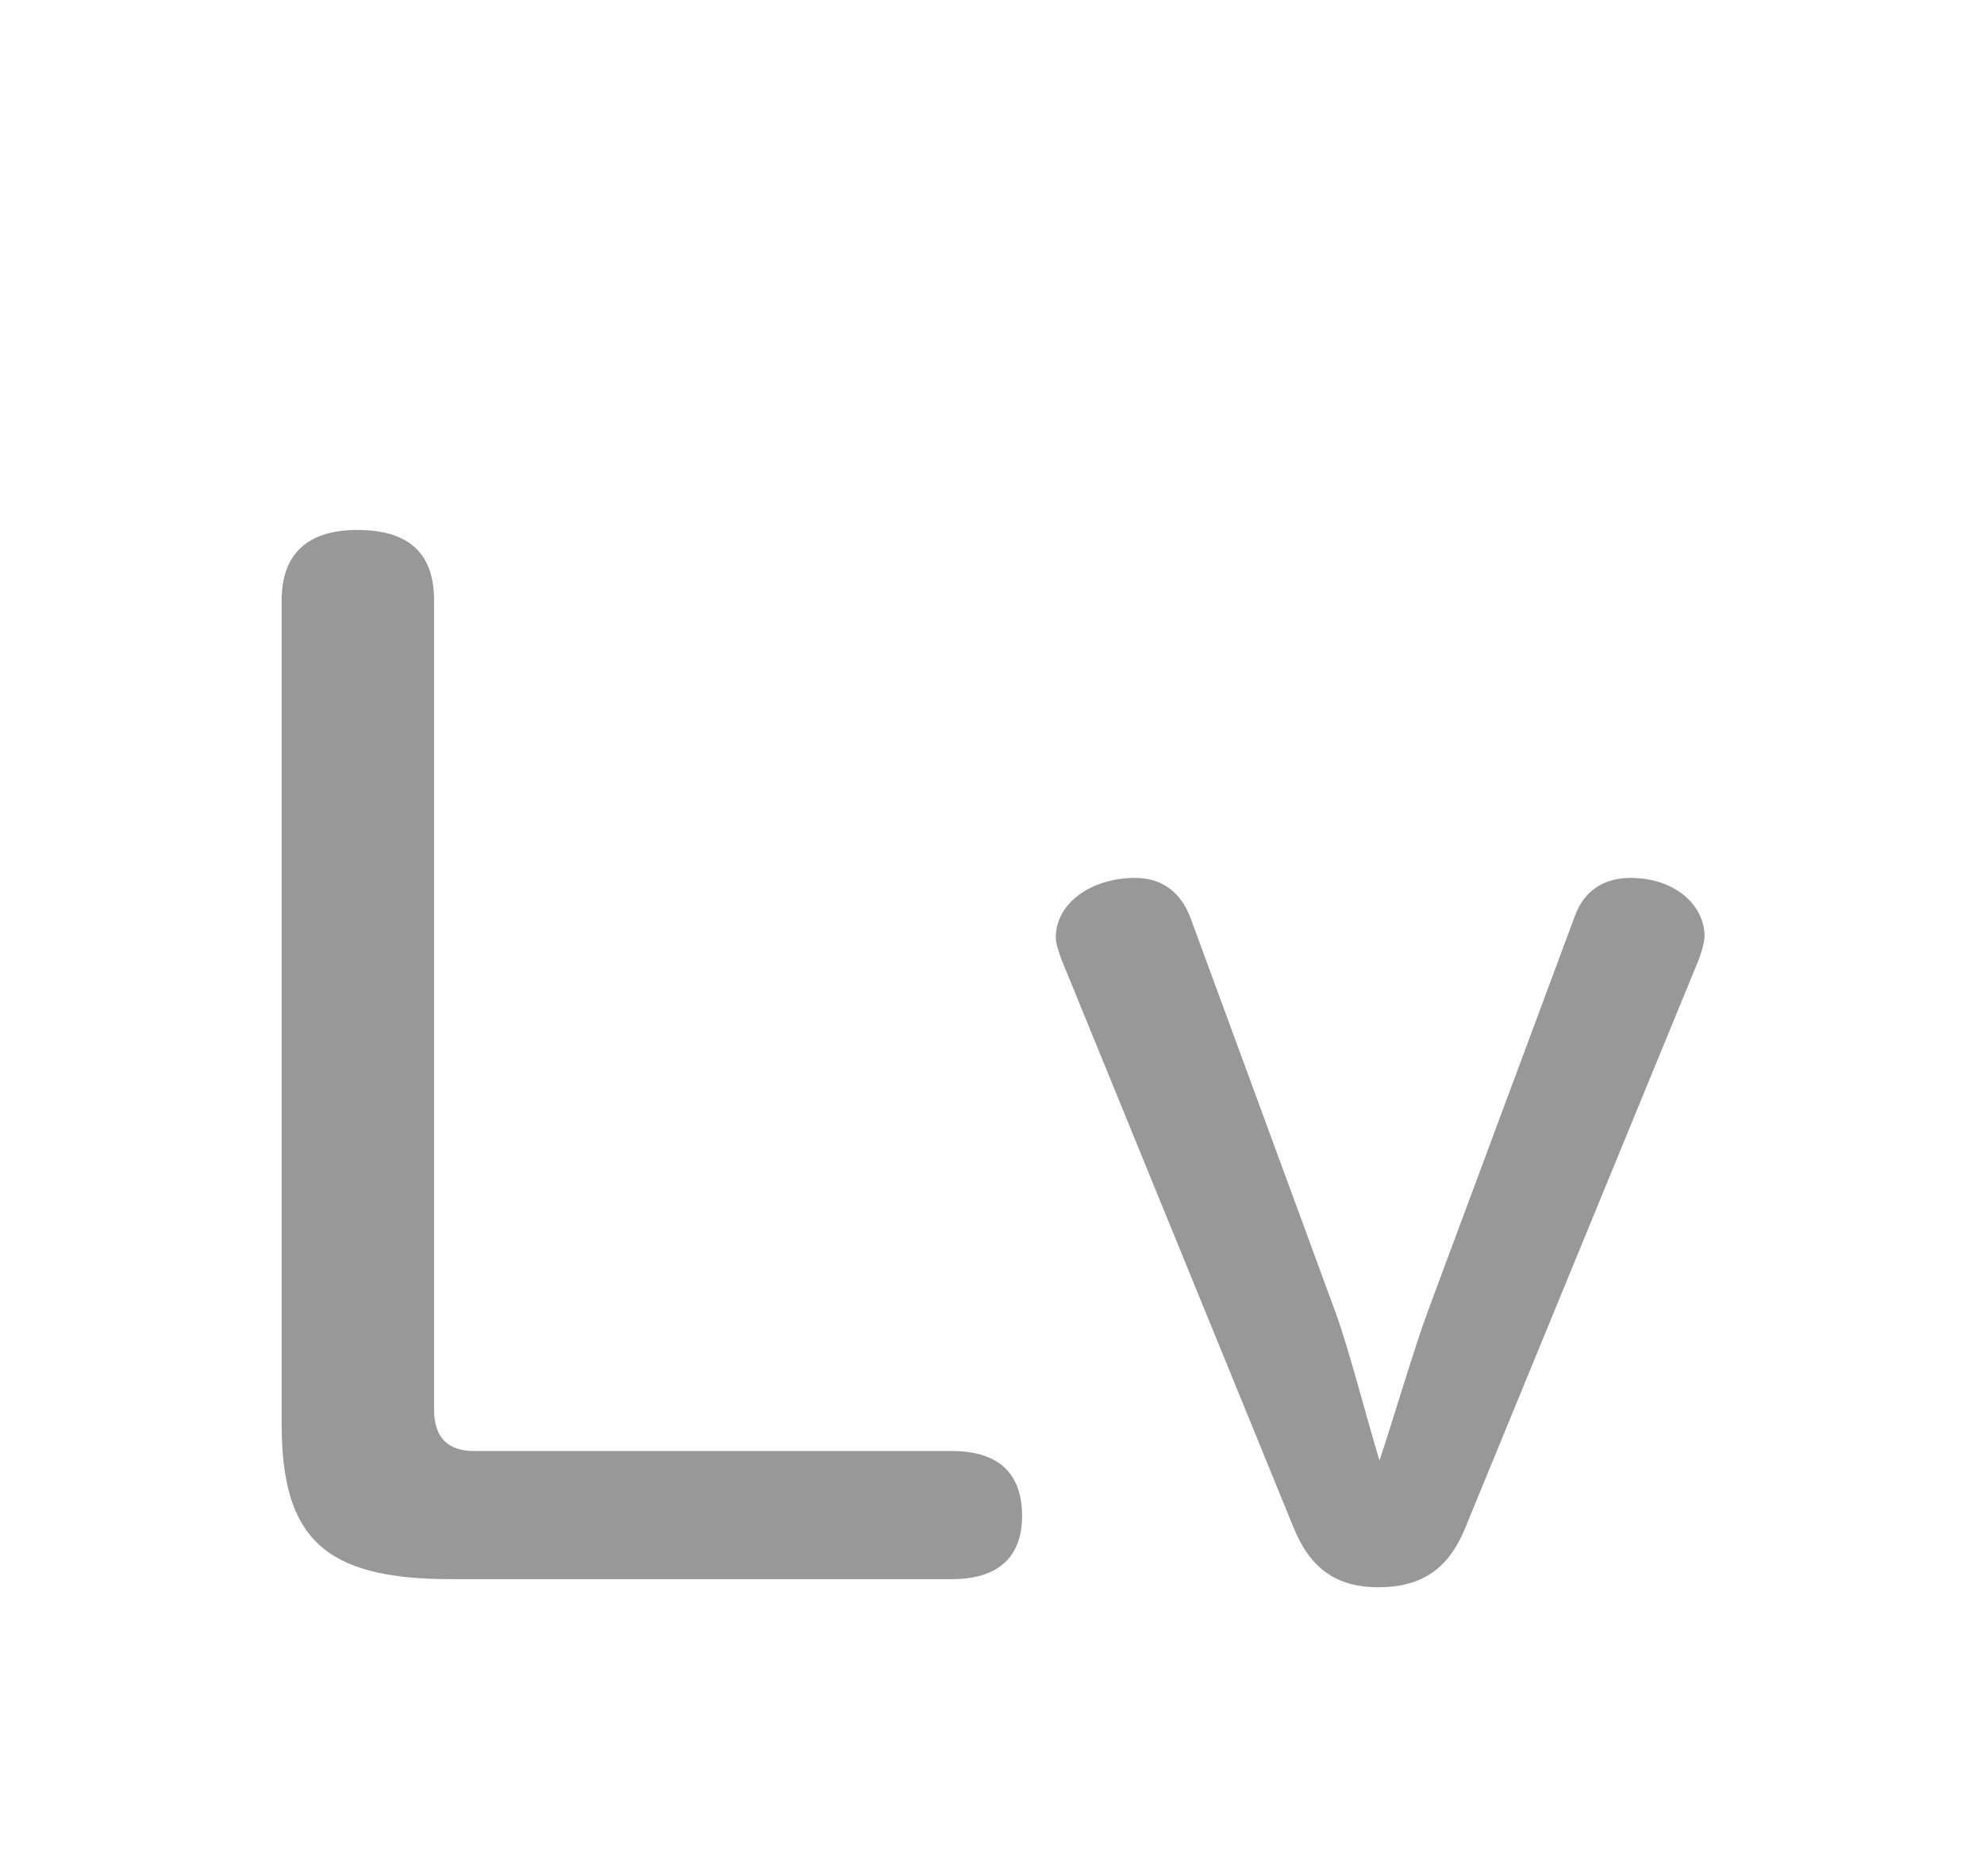
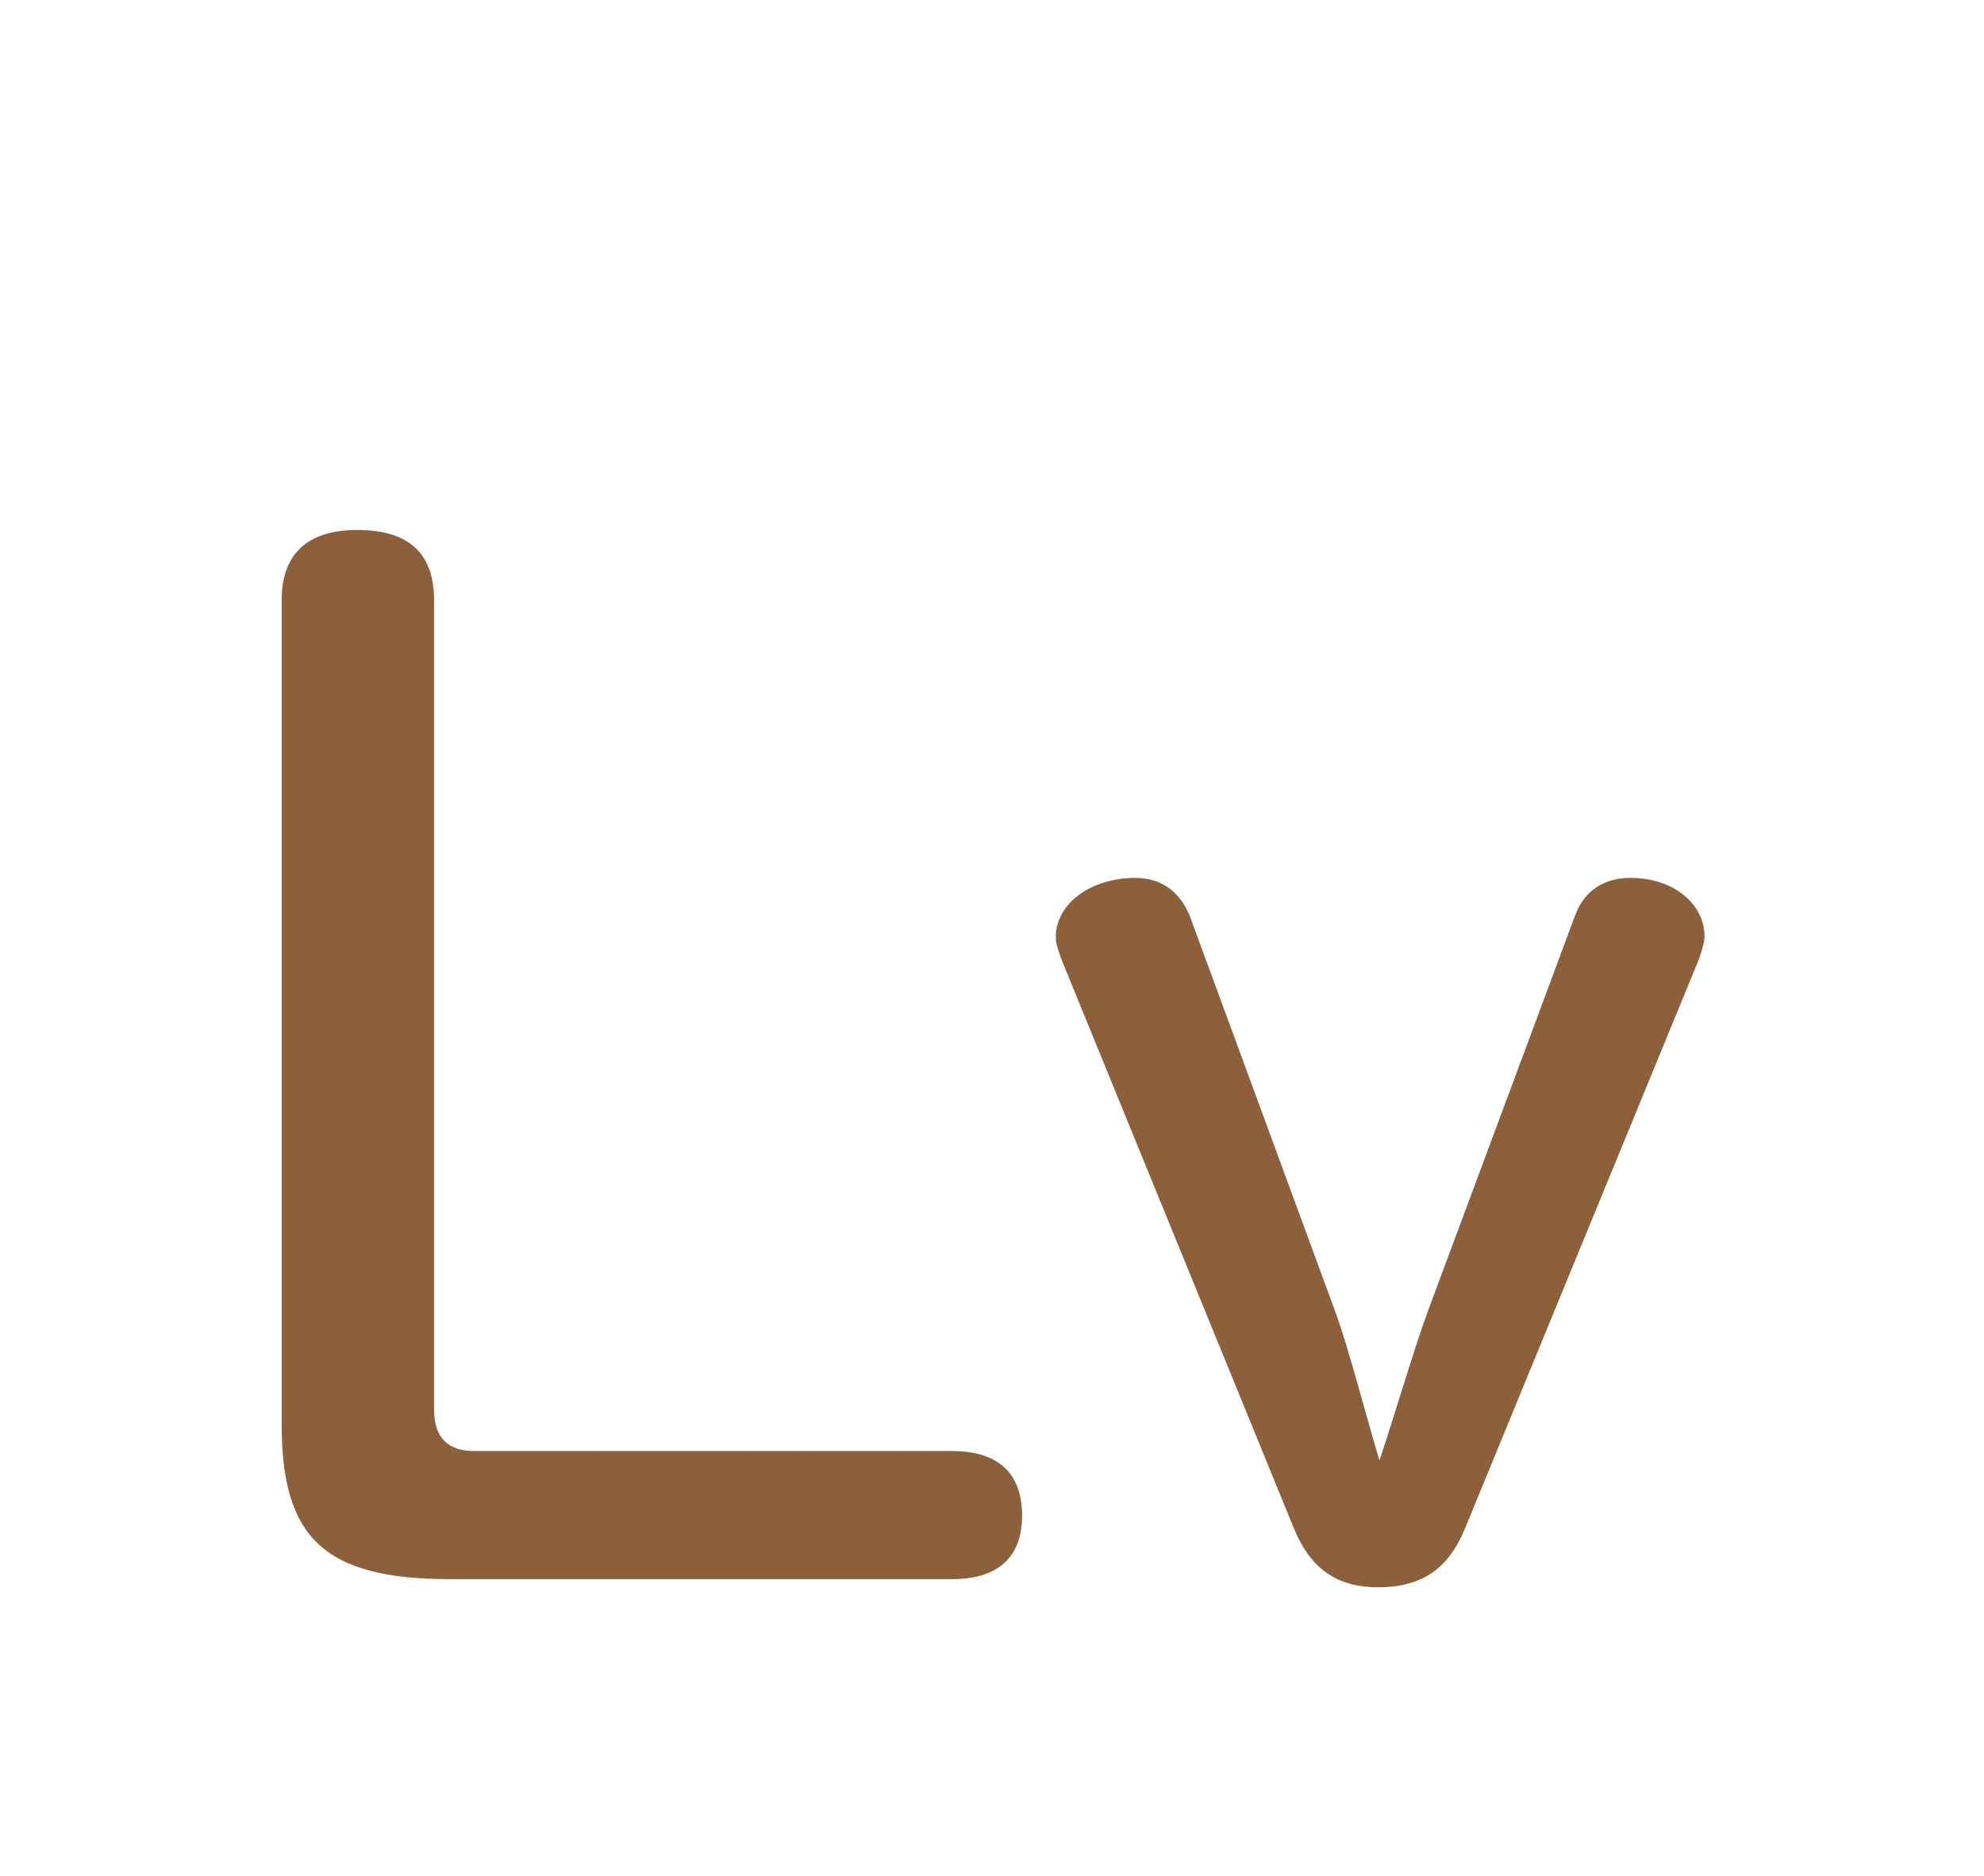
<svg xmlns="http://www.w3.org/2000/svg" width="73px" height="69px" viewBox="0 0 73 69" version="1.1">
  <defs />
  <g id="Lv" stroke="none" stroke-width="1" fill="none" fill-rule="evenodd">
-     <path d="M15.971,22.08 L15.971,51.854 C15.971,52.896 16.468,53.392 17.46,53.392 L35.027,53.392 C36.763,53.392 37.607,54.236 37.607,55.774 C37.607,57.263 36.763,58.106 35.027,58.106 L16.567,58.106 C11.902,58.106 10.364,56.568 10.364,52.4 L10.364,22.08 C10.364,20.393 11.307,19.5 13.143,19.5 C15.078,19.5 15.971,20.393 15.971,22.08 Z M47.581,56.171 L39.046,35.28 C38.947,34.982 38.847,34.734 38.847,34.486 C38.847,33.245 40.138,32.303 41.775,32.303 C42.768,32.303 43.462,32.848 43.81,33.791 L49.119,48.231 C49.616,49.571 50.261,52.102 50.757,53.739 C51.303,52.102 52.047,49.571 52.543,48.231 L57.952,33.692 C58.299,32.749 59.044,32.303 59.987,32.303 C61.674,32.303 62.716,33.345 62.716,34.436 C62.716,34.684 62.617,34.982 62.517,35.28 L53.933,56.171 C53.337,57.66 52.394,58.404 50.707,58.404 C49.119,58.404 48.176,57.66 47.581,56.171 Z" fill="#989898" />
+     <path d="M15.971,22.08 L15.971,51.854 C15.971,52.896 16.468,53.392 17.46,53.392 L35.027,53.392 C36.763,53.392 37.607,54.236 37.607,55.774 C37.607,57.263 36.763,58.106 35.027,58.106 L16.567,58.106 C11.902,58.106 10.364,56.568 10.364,52.4 L10.364,22.08 C10.364,20.393 11.307,19.5 13.143,19.5 C15.078,19.5 15.971,20.393 15.971,22.08 Z M47.581,56.171 L39.046,35.28 C38.947,34.982 38.847,34.734 38.847,34.486 C38.847,33.245 40.138,32.303 41.775,32.303 C42.768,32.303 43.462,32.848 43.81,33.791 L49.119,48.231 C49.616,49.571 50.261,52.102 50.757,53.739 C51.303,52.102 52.047,49.571 52.543,48.231 L57.952,33.692 C58.299,32.749 59.044,32.303 59.987,32.303 C61.674,32.303 62.716,33.345 62.716,34.436 C62.716,34.684 62.617,34.982 62.517,35.28 L53.933,56.171 C53.337,57.66 52.394,58.404 50.707,58.404 C49.119,58.404 48.176,57.66 47.581,56.171 Z" fill="#8B603B" />
  </g>
</svg>
